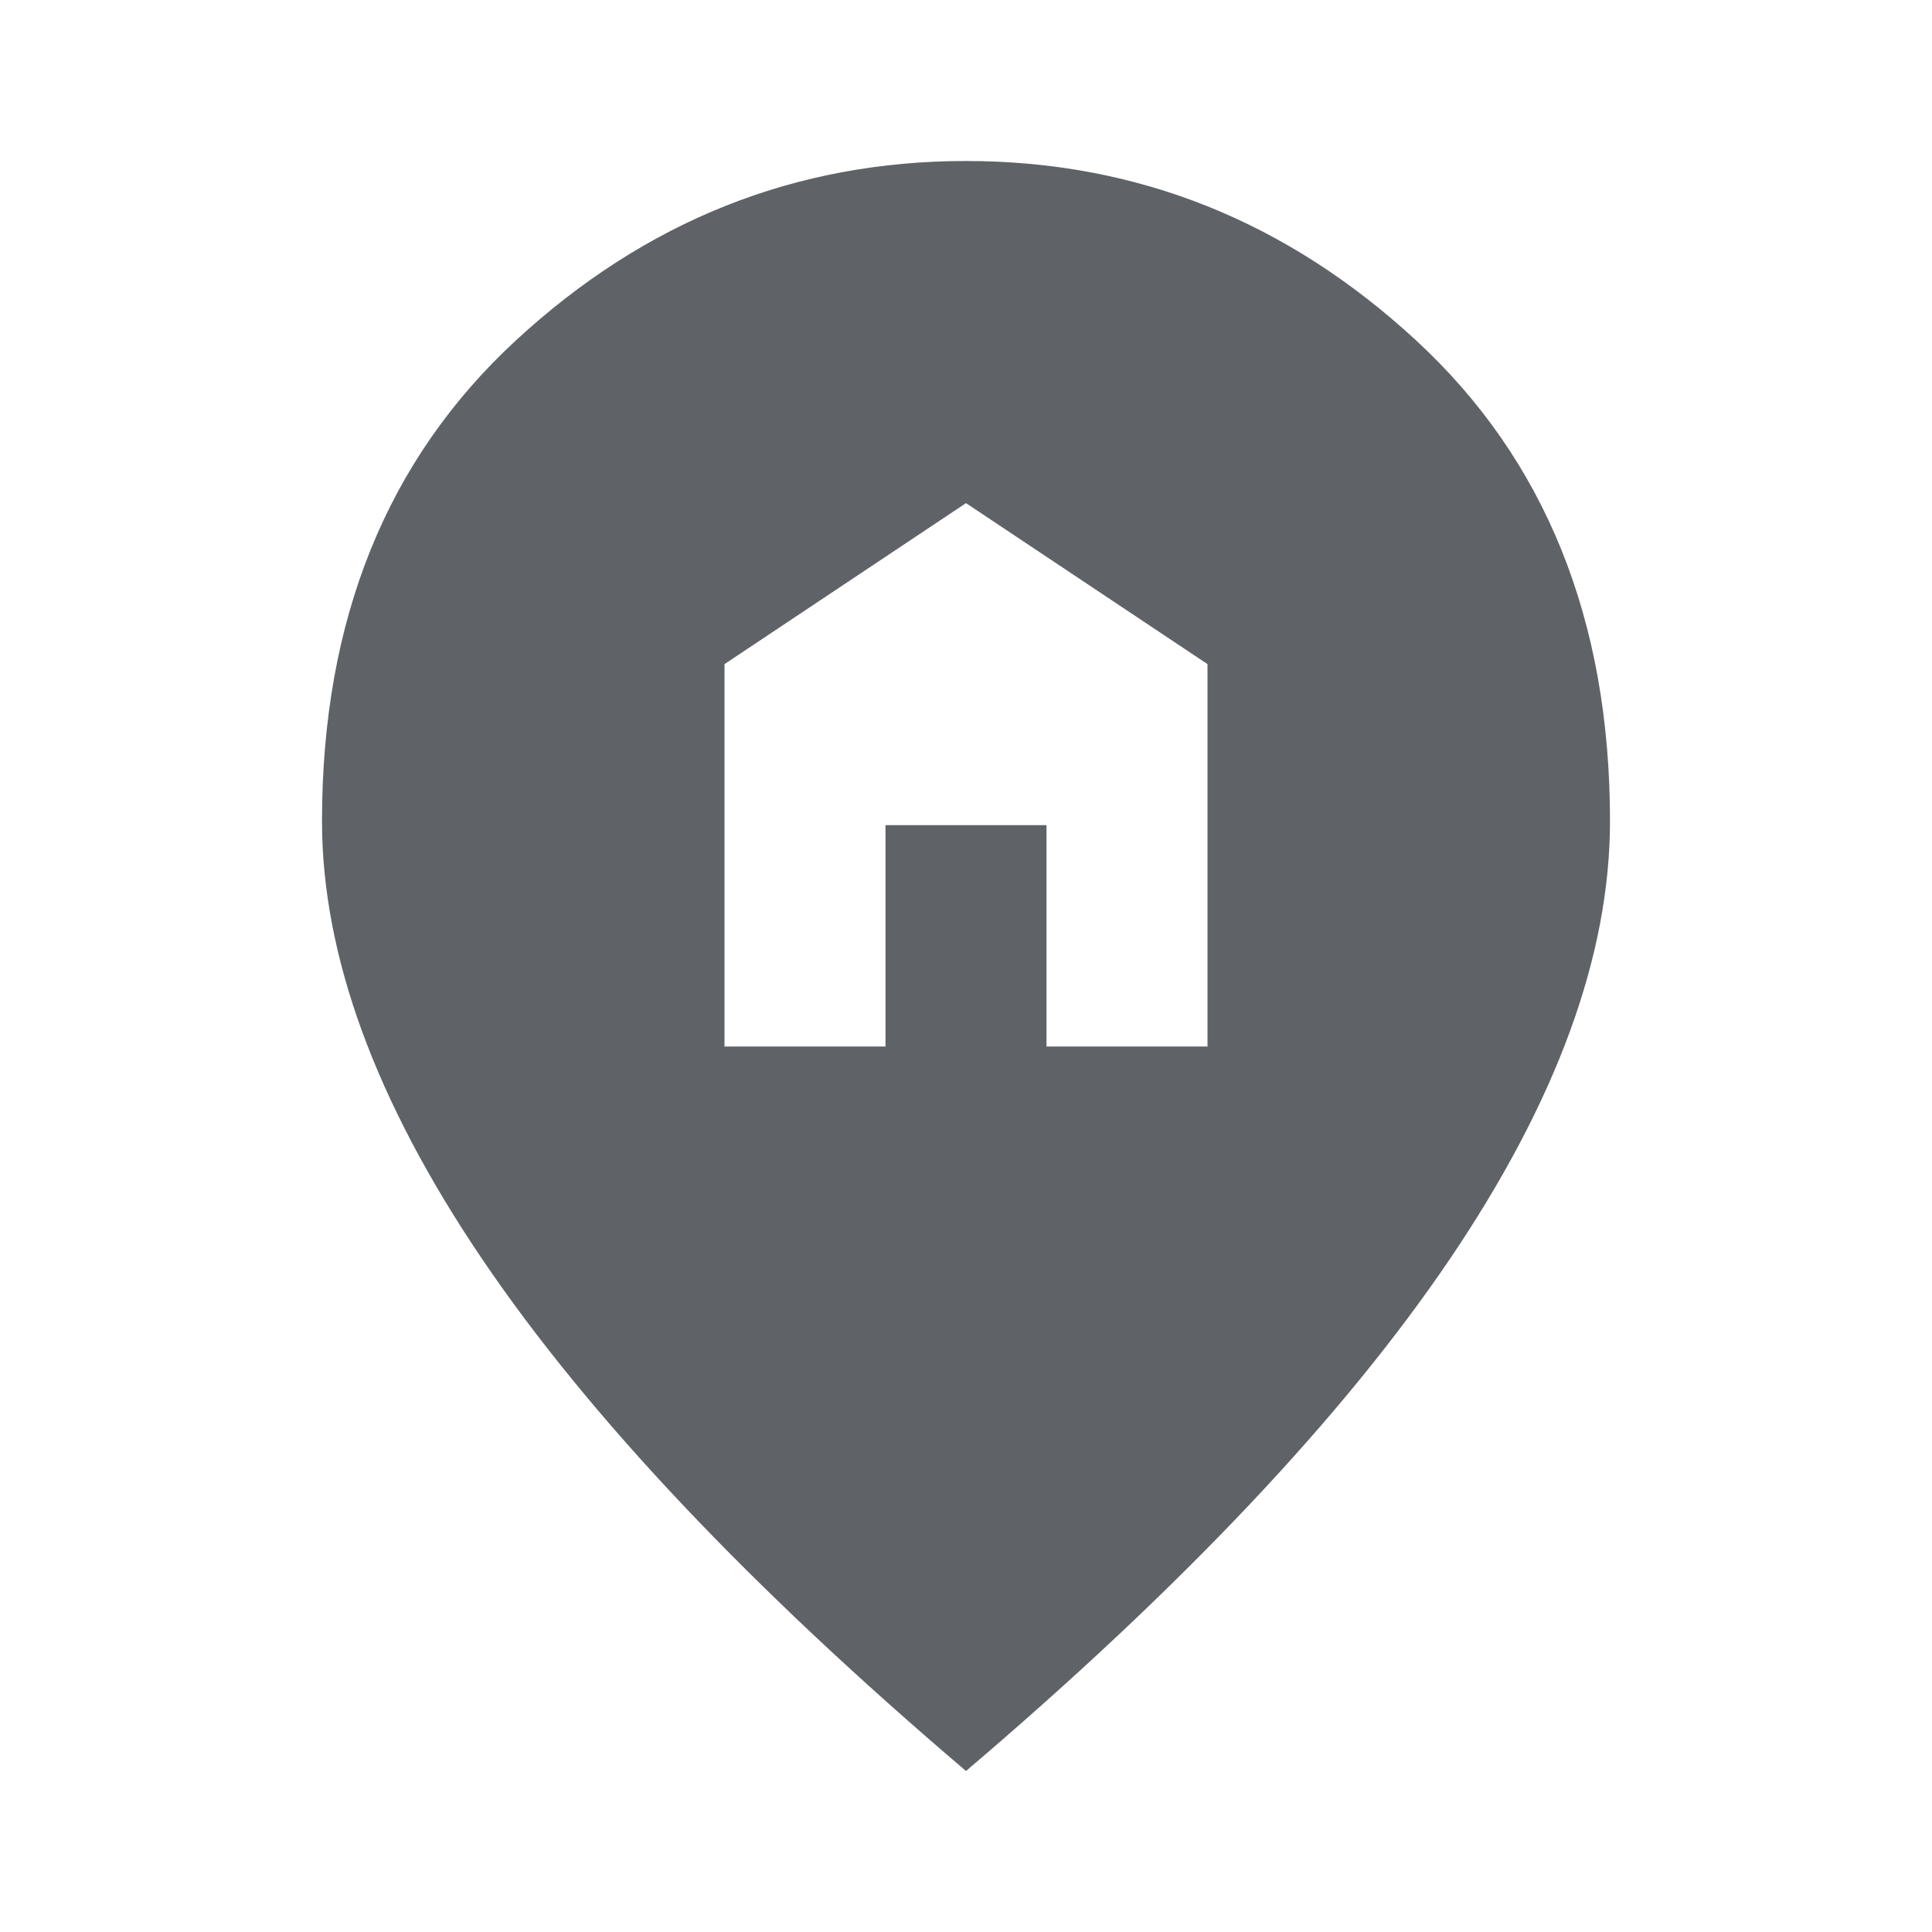
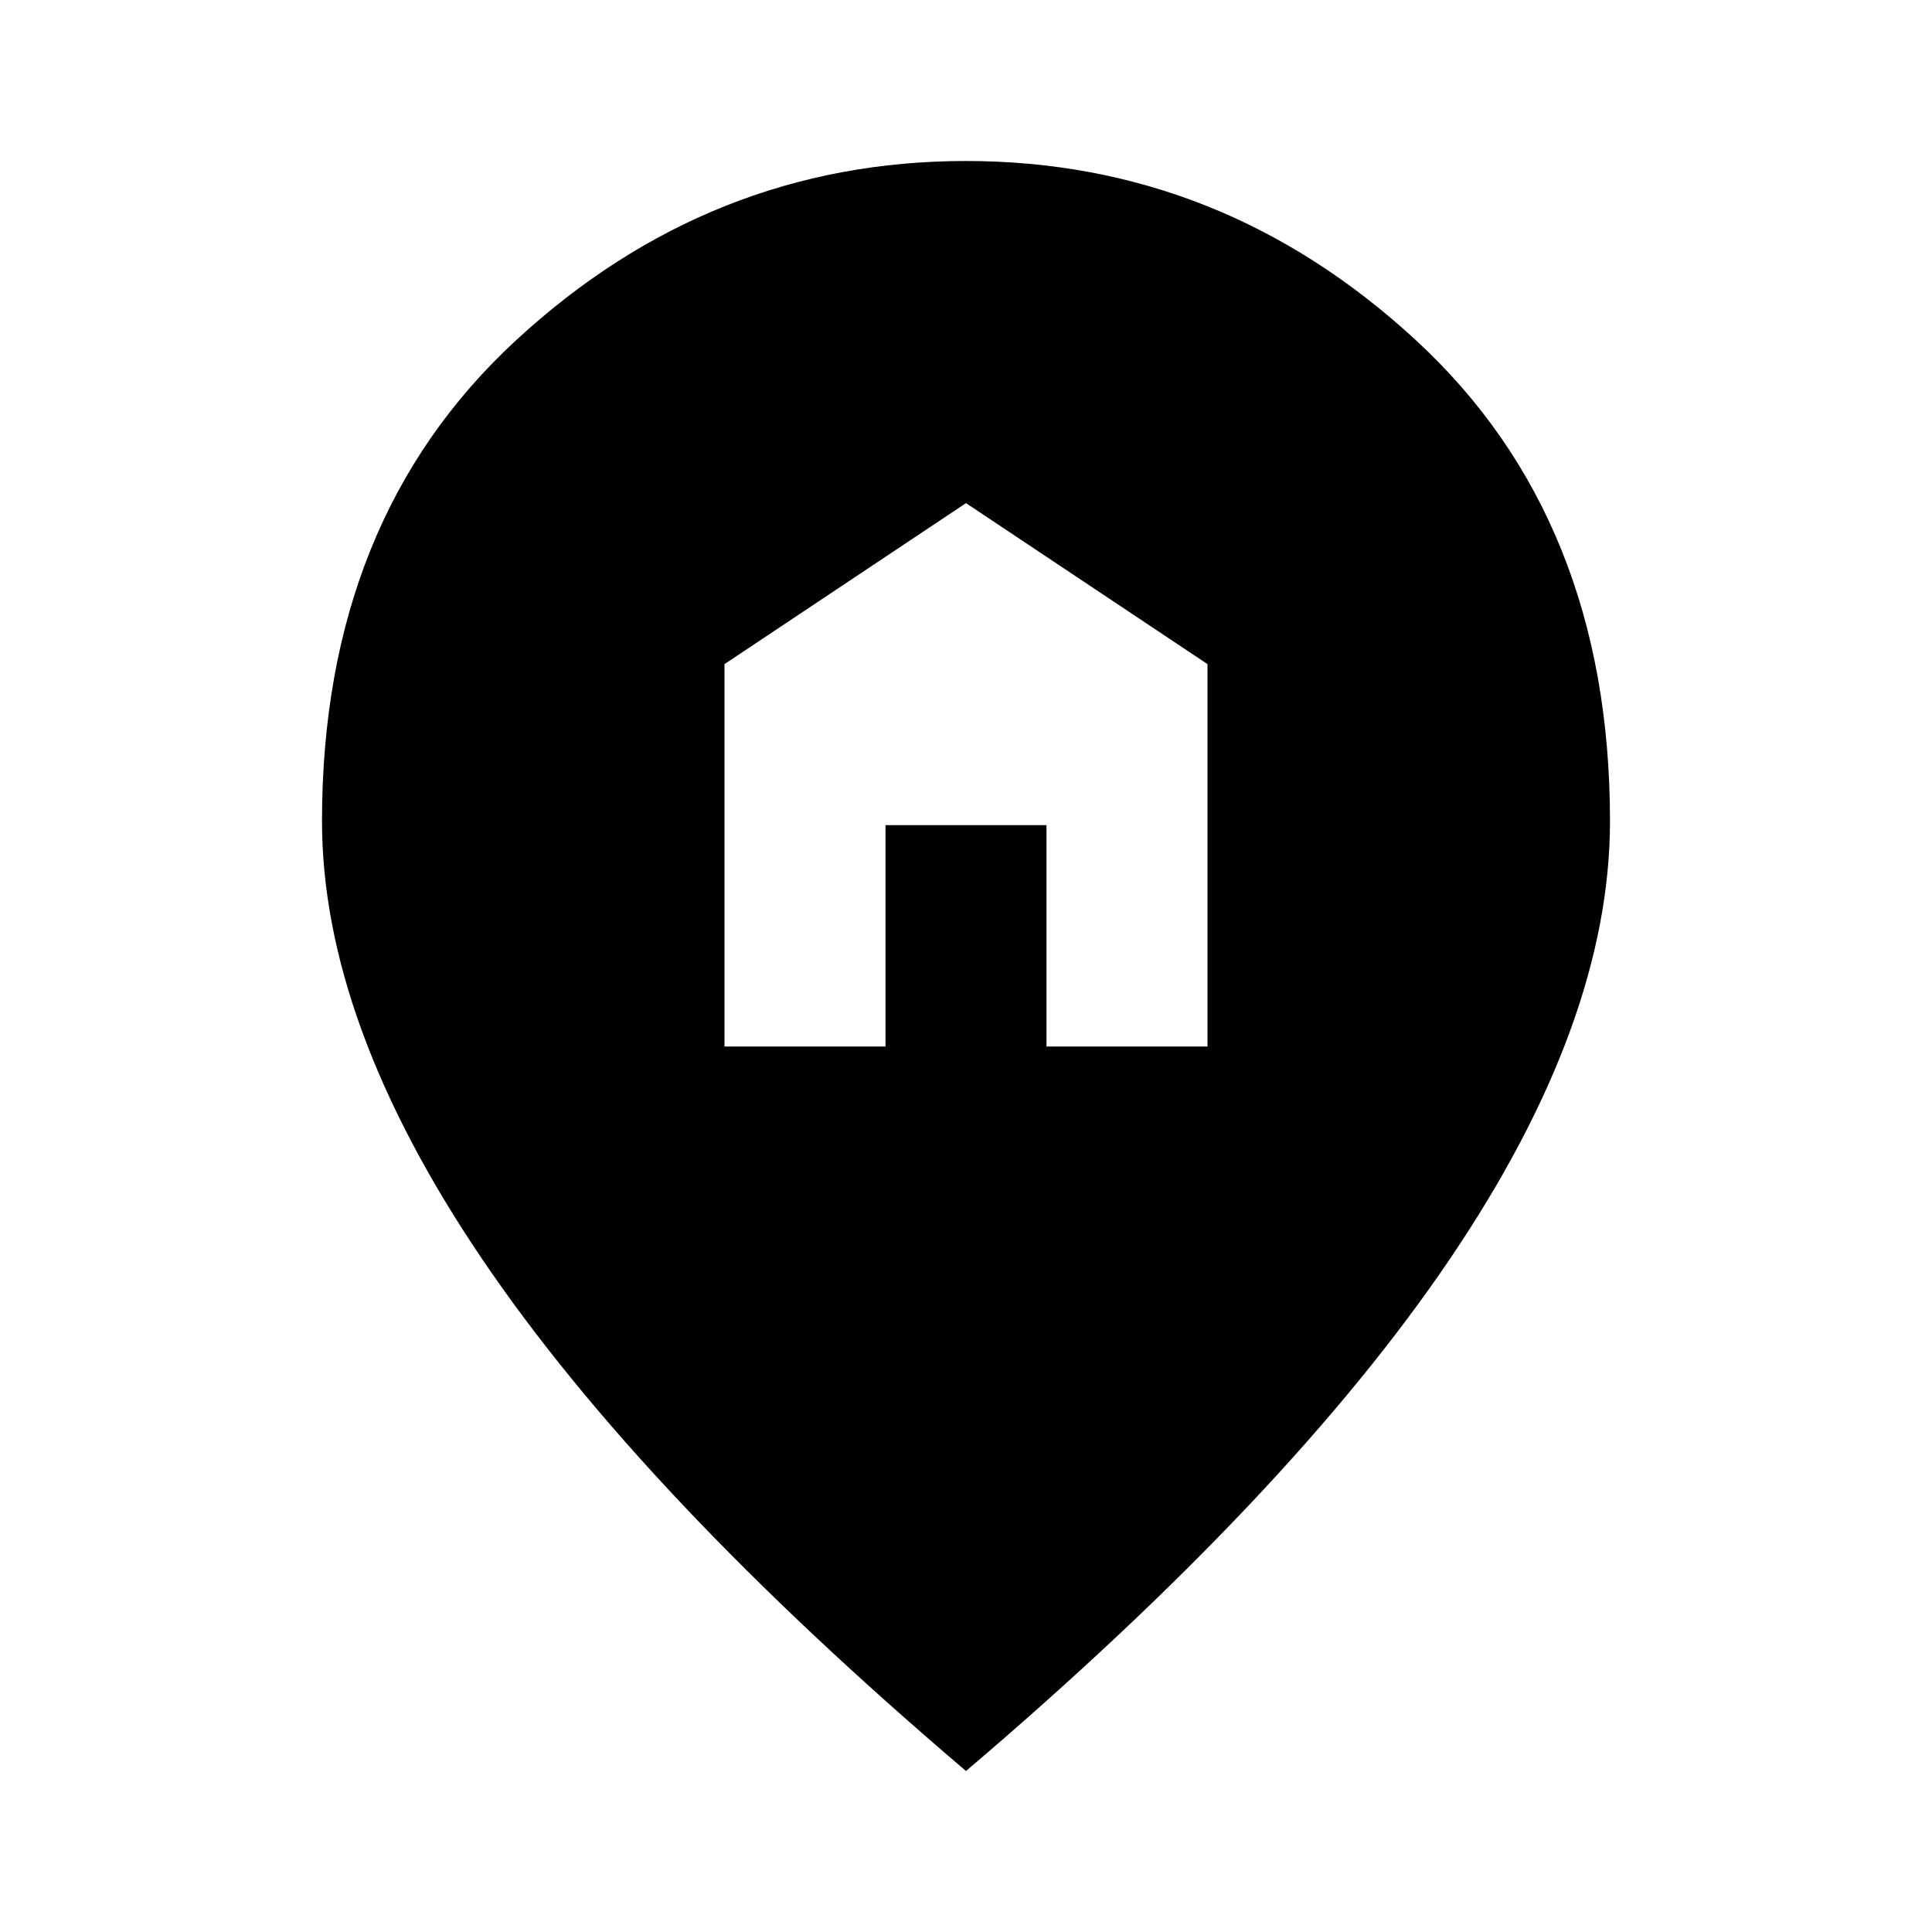
- <svg xmlns="http://www.w3.org/2000/svg" height="24px" viewBox="0 -960 960 960" width="24px" fill="#5f6368">
+ <svg xmlns="http://www.w3.org/2000/svg" height="24px" viewBox="0 -960 960 960" width="24px" fill="currentColor">
  <path d="M360-440h80v-110h80v110h80v-190l-120-80-120 80v190ZM480-80Q319-217 239.5-334.5T160-552q0-150 96.5-239T480-880q127 0 223.5 89T800-552q0 100-79.5 217.5T480-80Z" />
</svg>
